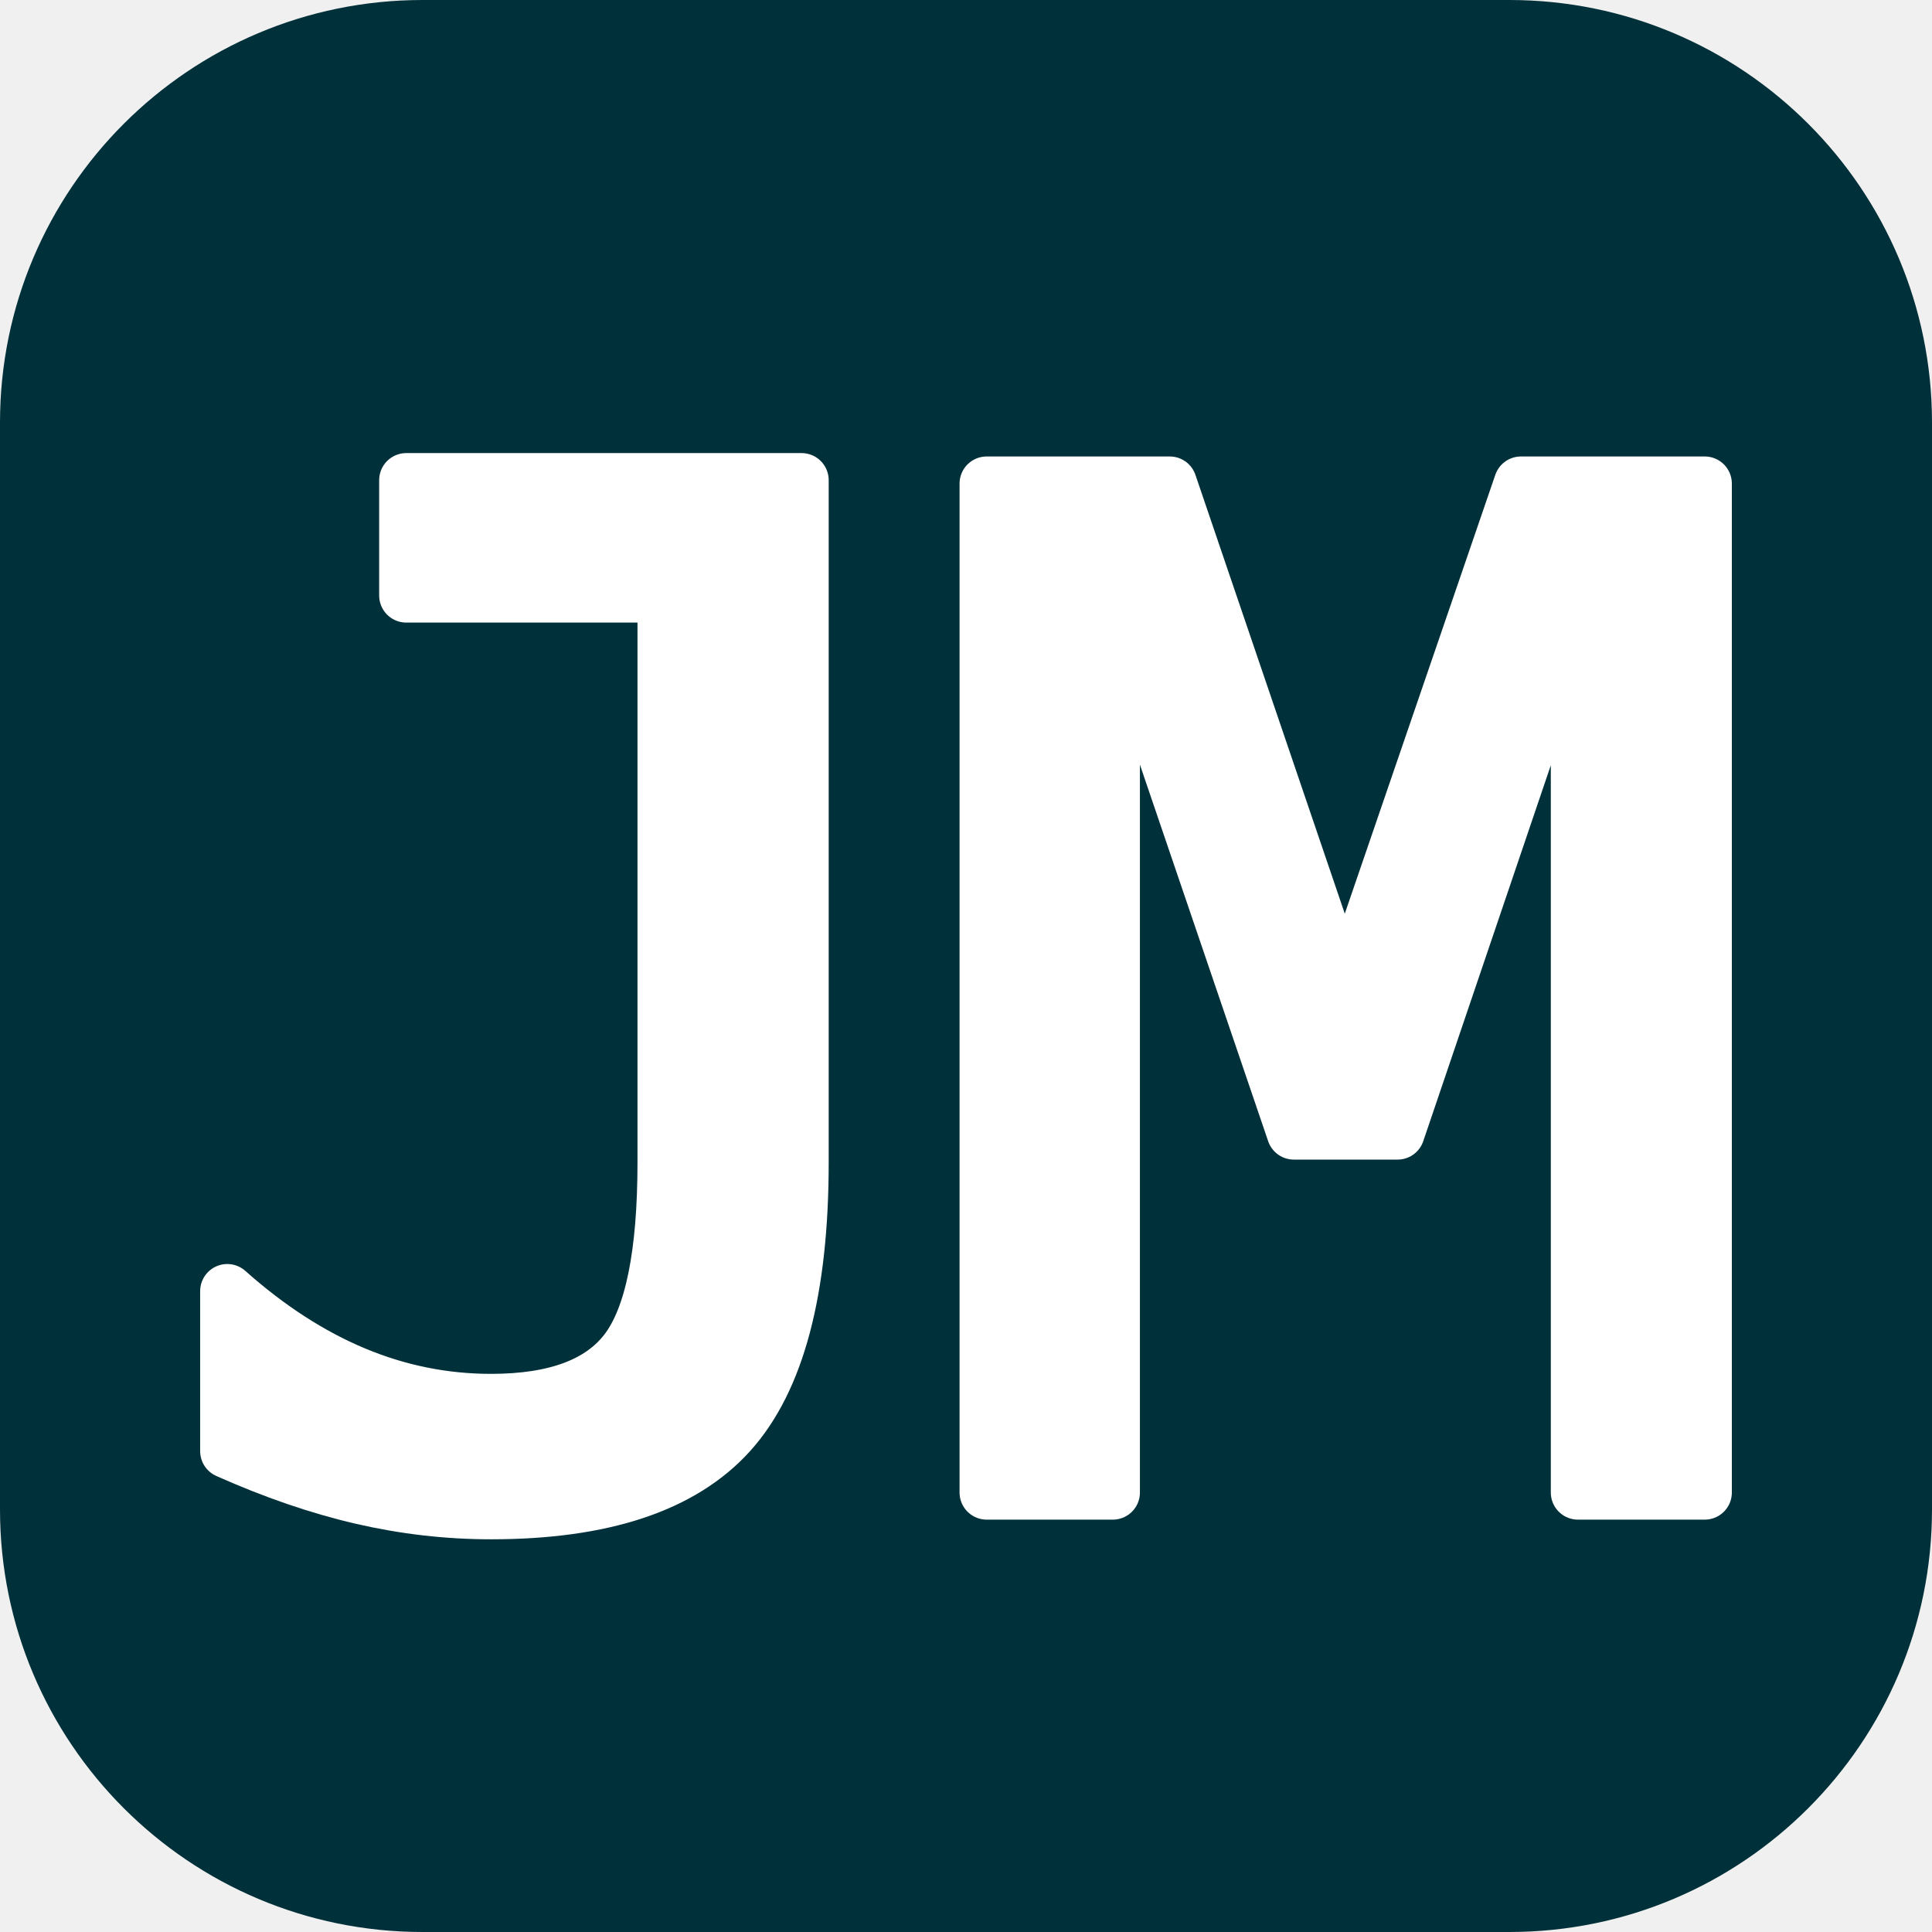
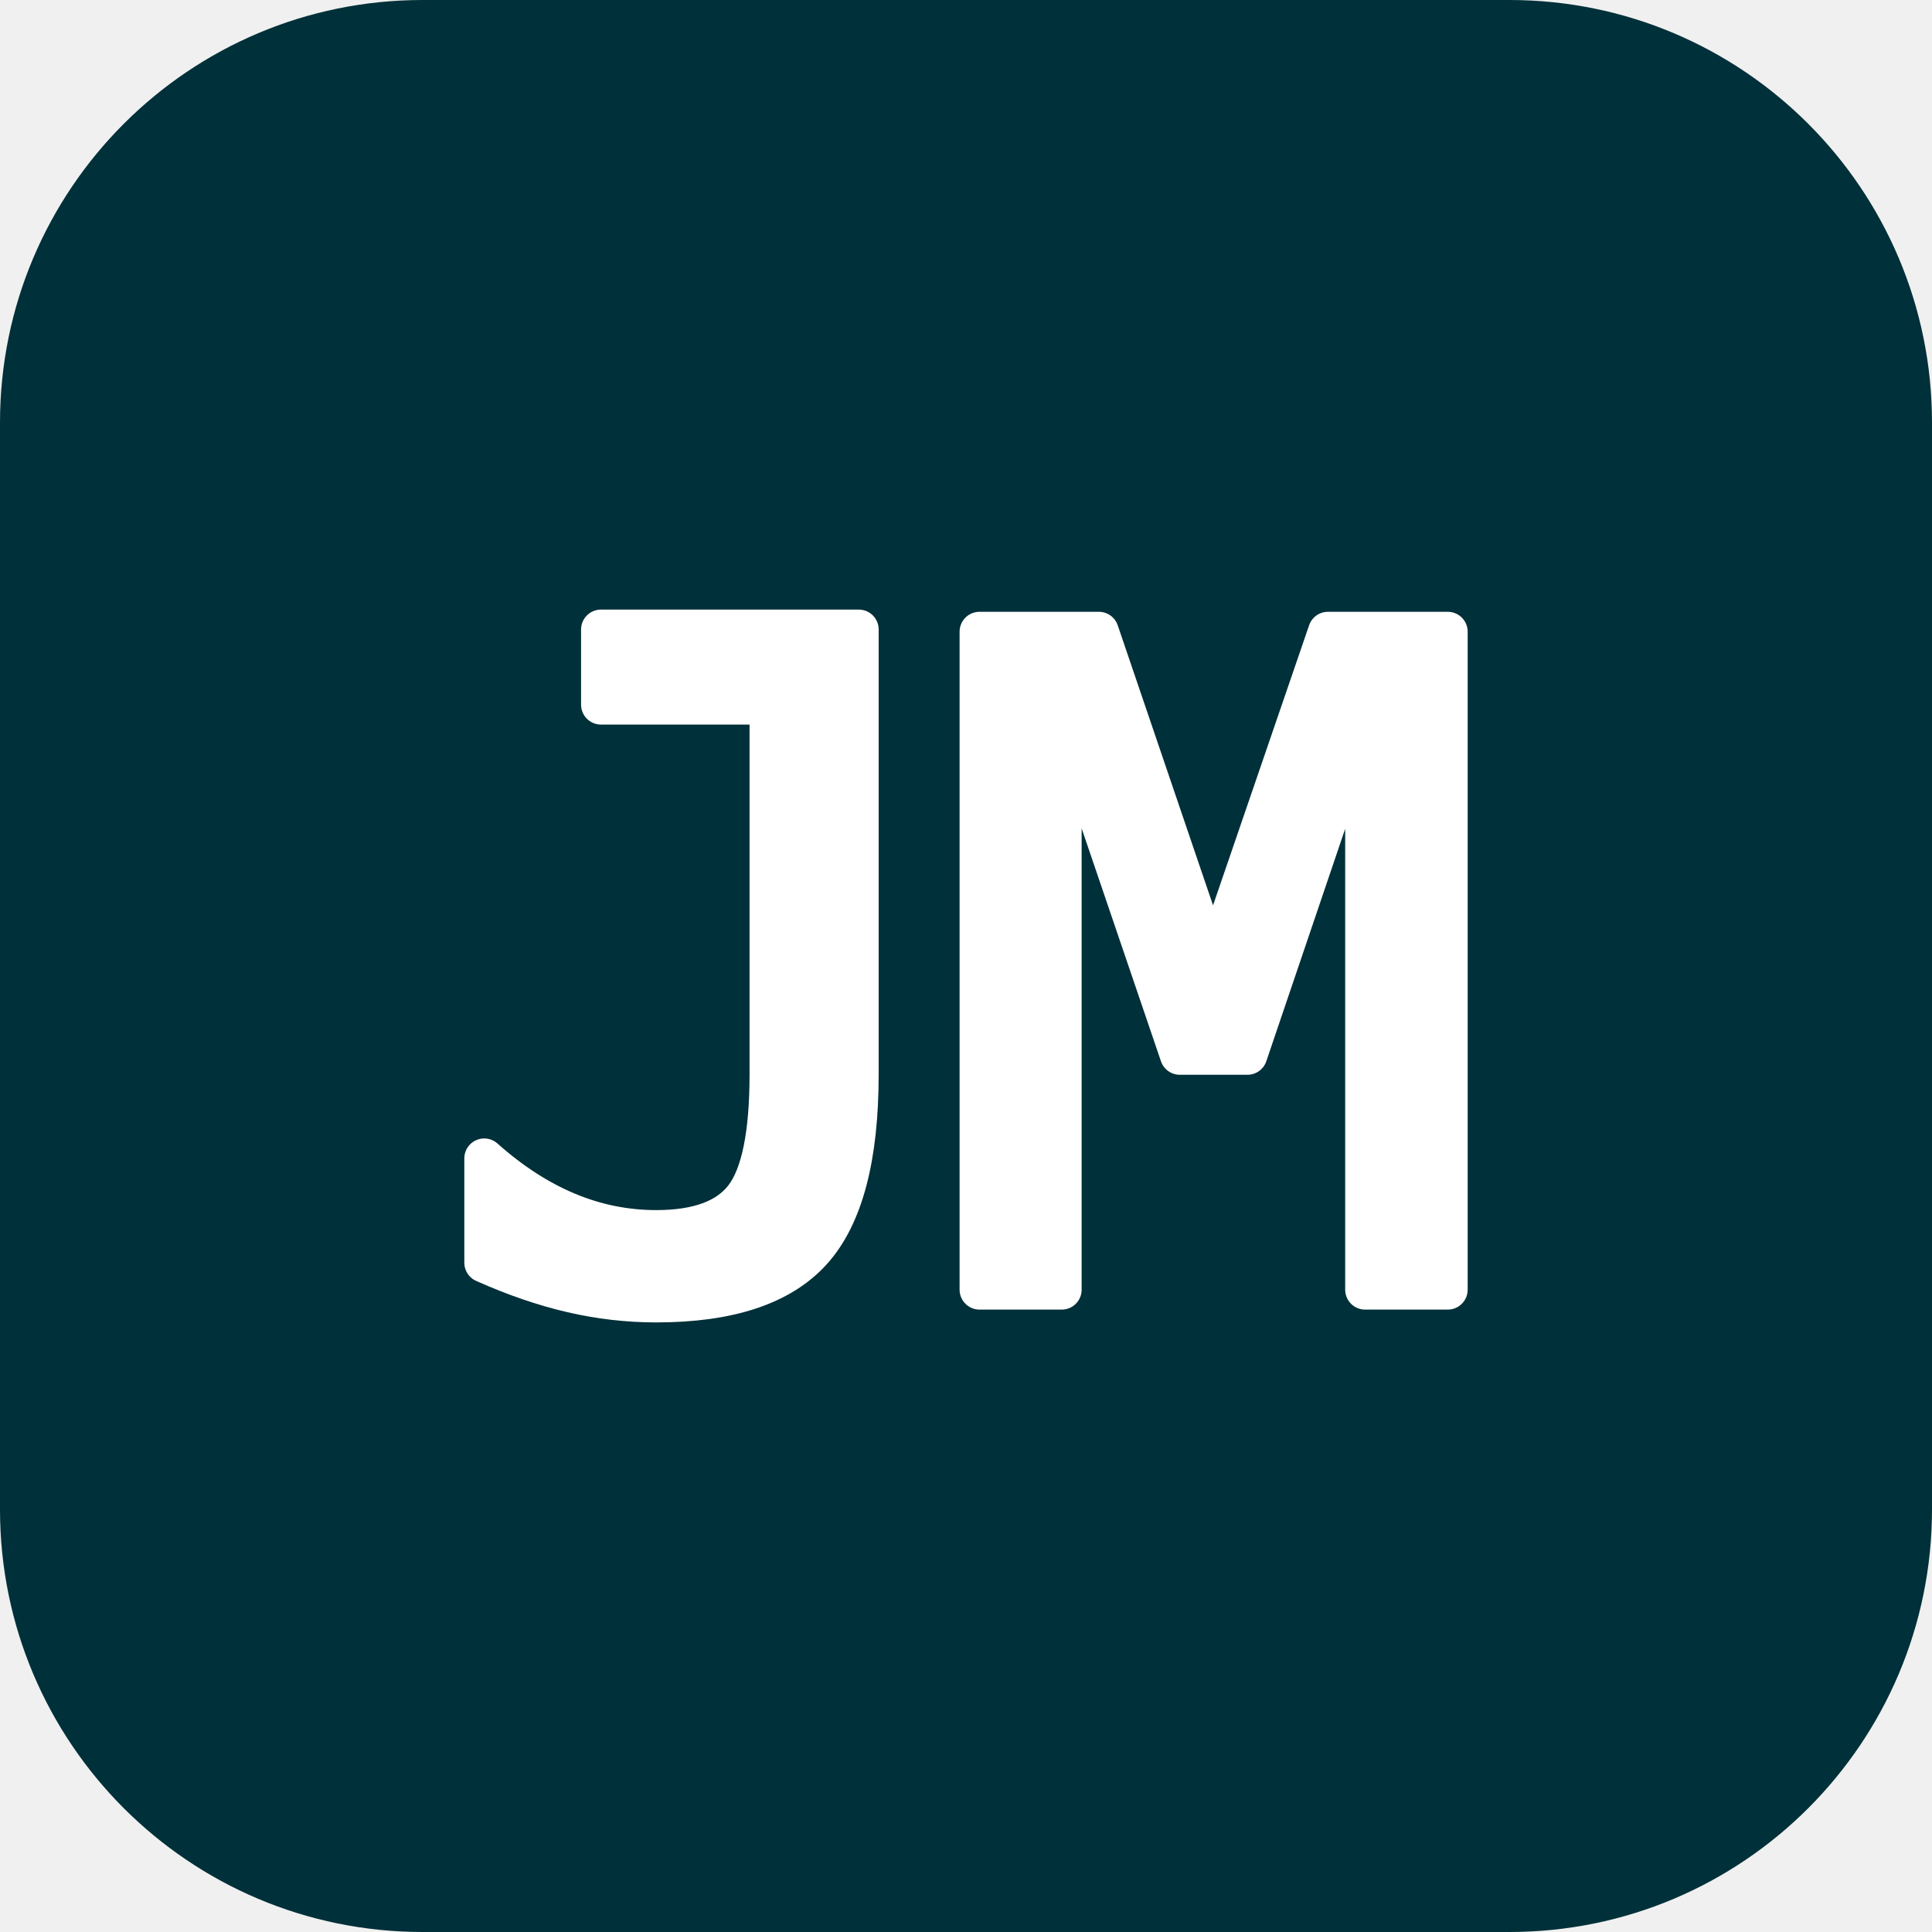
<svg xmlns="http://www.w3.org/2000/svg" viewBox="0 0 64 64">
  <rect width="64" height="64" rx="14" fill="#003039" />
-   <g transform="translate(32 33) scale(0.02246094 -0.02246094) translate(-1198.500 -732.000)" fill="#FFFFFF" stroke="#FFFFFF" stroke-width="80" stroke-linejoin="round">
+   <g transform="translate(32 32) scale(0.01464844 -0.01464844) translate(-1198.500 -732.000)" fill="#FFFFFF" stroke="#FFFFFF" stroke-width="90" stroke-linejoin="round">
    <path d="M109 61V297Q200 216 297.0 175.5Q394 135 498 135Q641 135 697.5 209.5Q754 284 754 487V1323H373V1493H956V487Q956 205 850.5 88.0Q745 -29 498 -29Q402 -29 307.0 -7.0Q212 15 109 61Z" />
    <g transform="translate(1193 0)">
      <path d="M36 1488H306L564 730L824 1488H1095V0H908V1315L642 531H489L222 1315V0H36Z" />
    </g>
  </g>
</svg>
